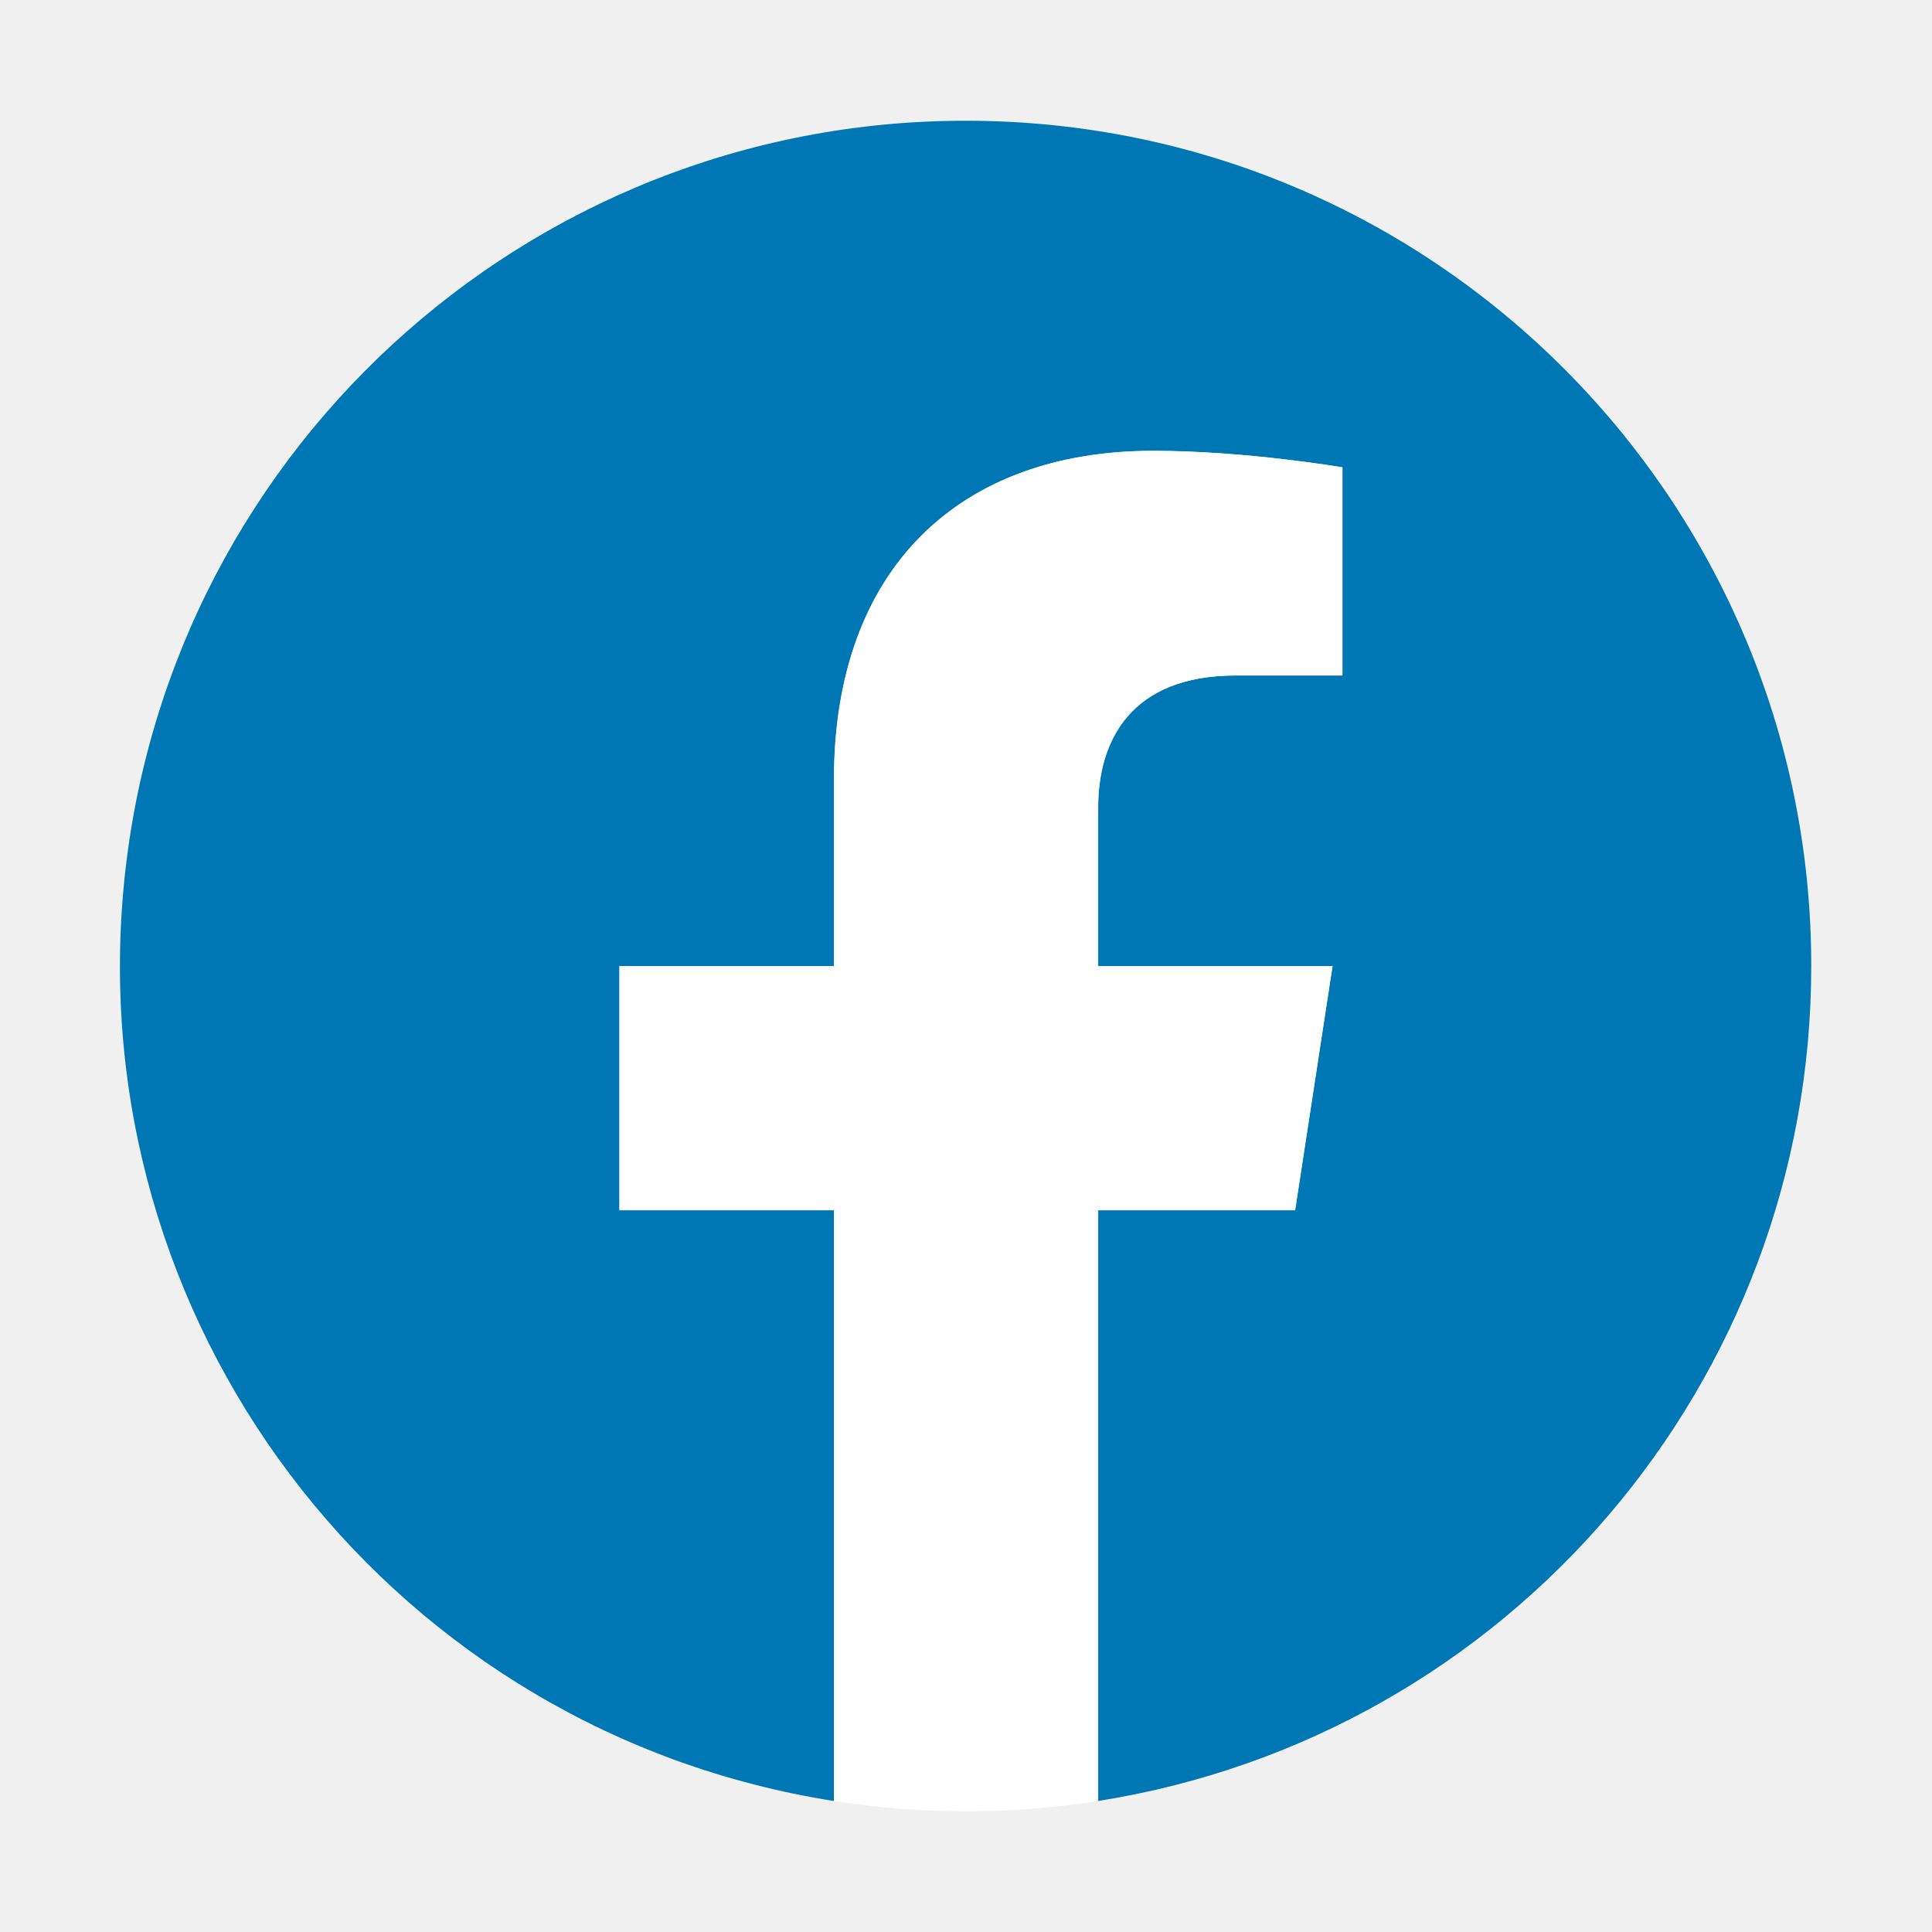
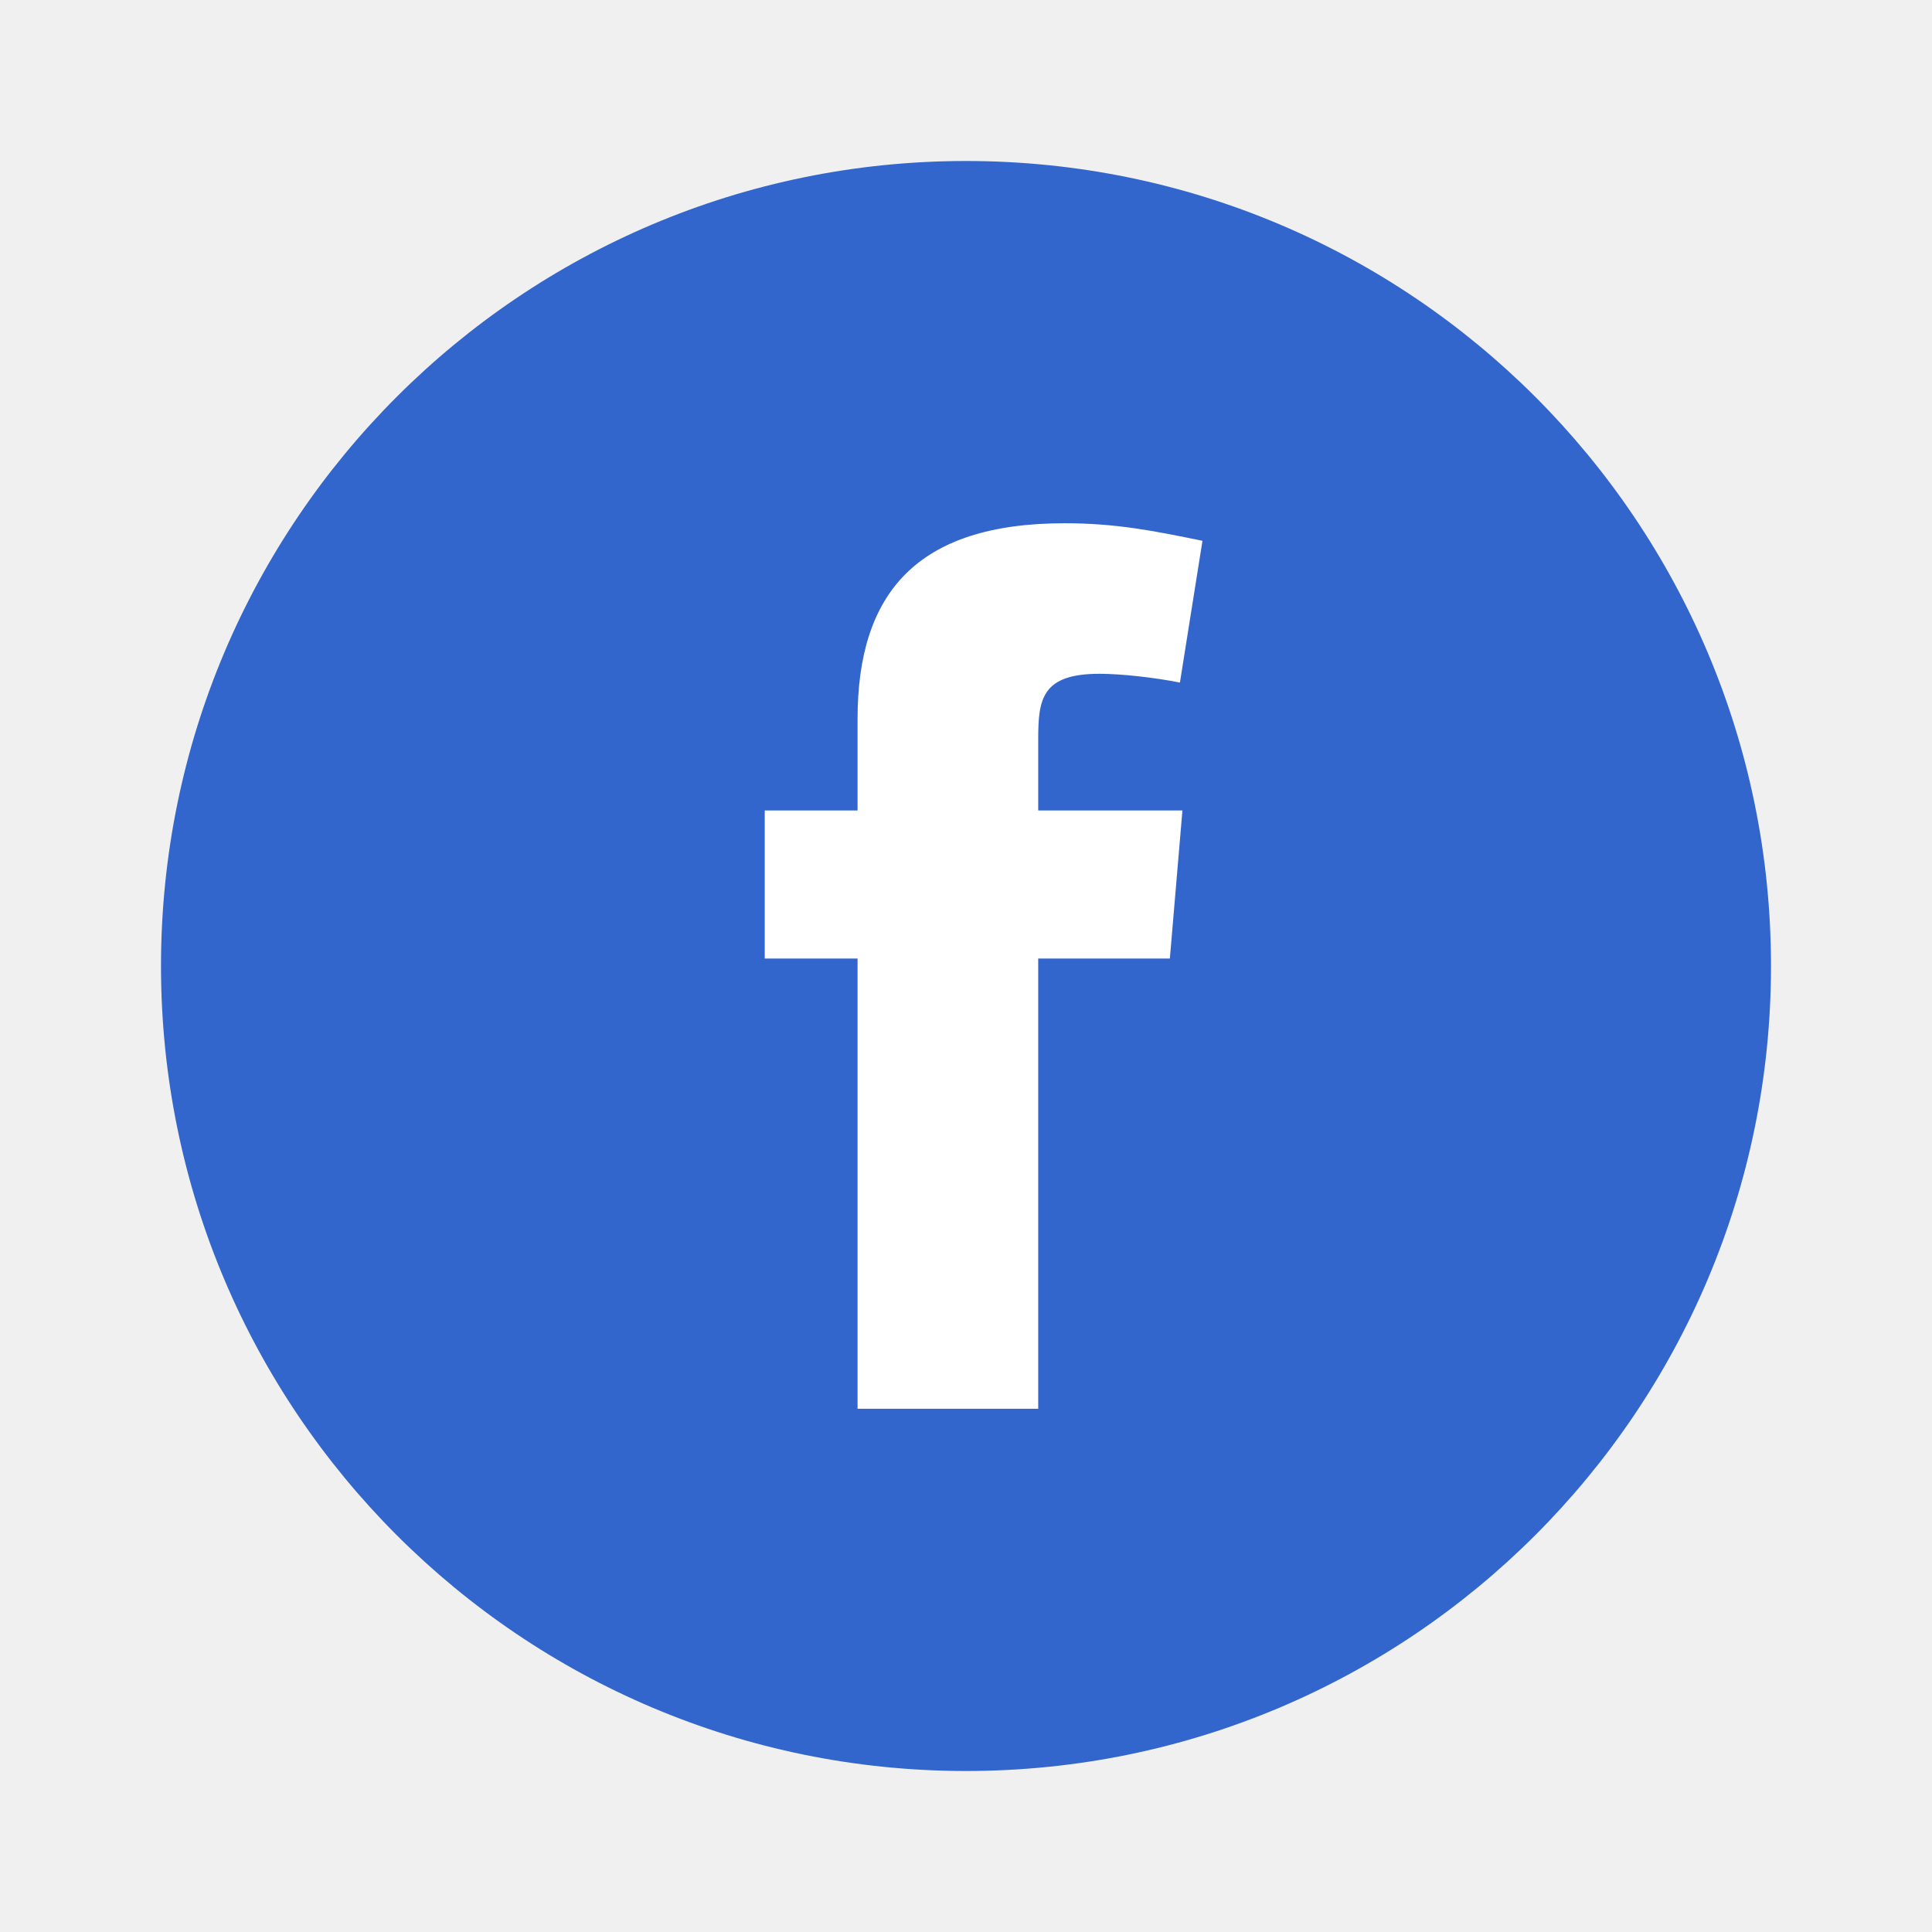
- <svg xmlns="http://www.w3.org/2000/svg" width="800px" height="800px" viewBox="0 0 16 16" fill="none">
+ <svg xmlns="http://www.w3.org/2000/svg" width="800px" height="800px" viewBox="0 0 48 48" fill="none">
  <g id="SVGRepo_bgCarrier" stroke-width="0" />
  <g id="SVGRepo_tracerCarrier" stroke-linecap="round" stroke-linejoin="round" />
  <g id="SVGRepo_iconCarrier">
-     <path fill="#0077B5" d="M15 8a7 7 0 00-7-7 7 7 0 00-1.094 13.915v-4.892H5.13V8h1.777V6.458c0-1.754 1.045-2.724 2.644-2.724.766 0 1.567.137 1.567.137v1.723h-.883c-.87 0-1.14.54-1.14 1.093V8h1.941l-.31 2.023H9.094v4.892A7.001 7.001 0 0015 8z" />
-     <path fill="#ffffff" d="M10.725 10.023L11.035 8H9.094V6.687c0-.553.27-1.093 1.14-1.093h.883V3.87s-.801-.137-1.567-.137c-1.6 0-2.644.97-2.644 2.724V8H5.13v2.023h1.777v4.892a7.037 7.037 0 002.188 0v-4.892h1.63z" />
+     <circle cx="24" cy="24" r="20" fill="#3366CC" />
+     <path fill-rule="evenodd" clip-rule="evenodd" d="M29.315 16.958C28.692 16.833 27.85 16.74 27.32 16.74C25.887 16.74 25.794 17.363 25.794 18.361V20.136H29.377L29.065 23.814H25.794V35H21.306V23.814H19V20.136H21.306V17.861C21.306 14.745 22.771 13 26.448 13C27.725 13 28.66 13.187 29.875 13.436L29.315 16.958Z" fill="white" />
  </g>
</svg>
